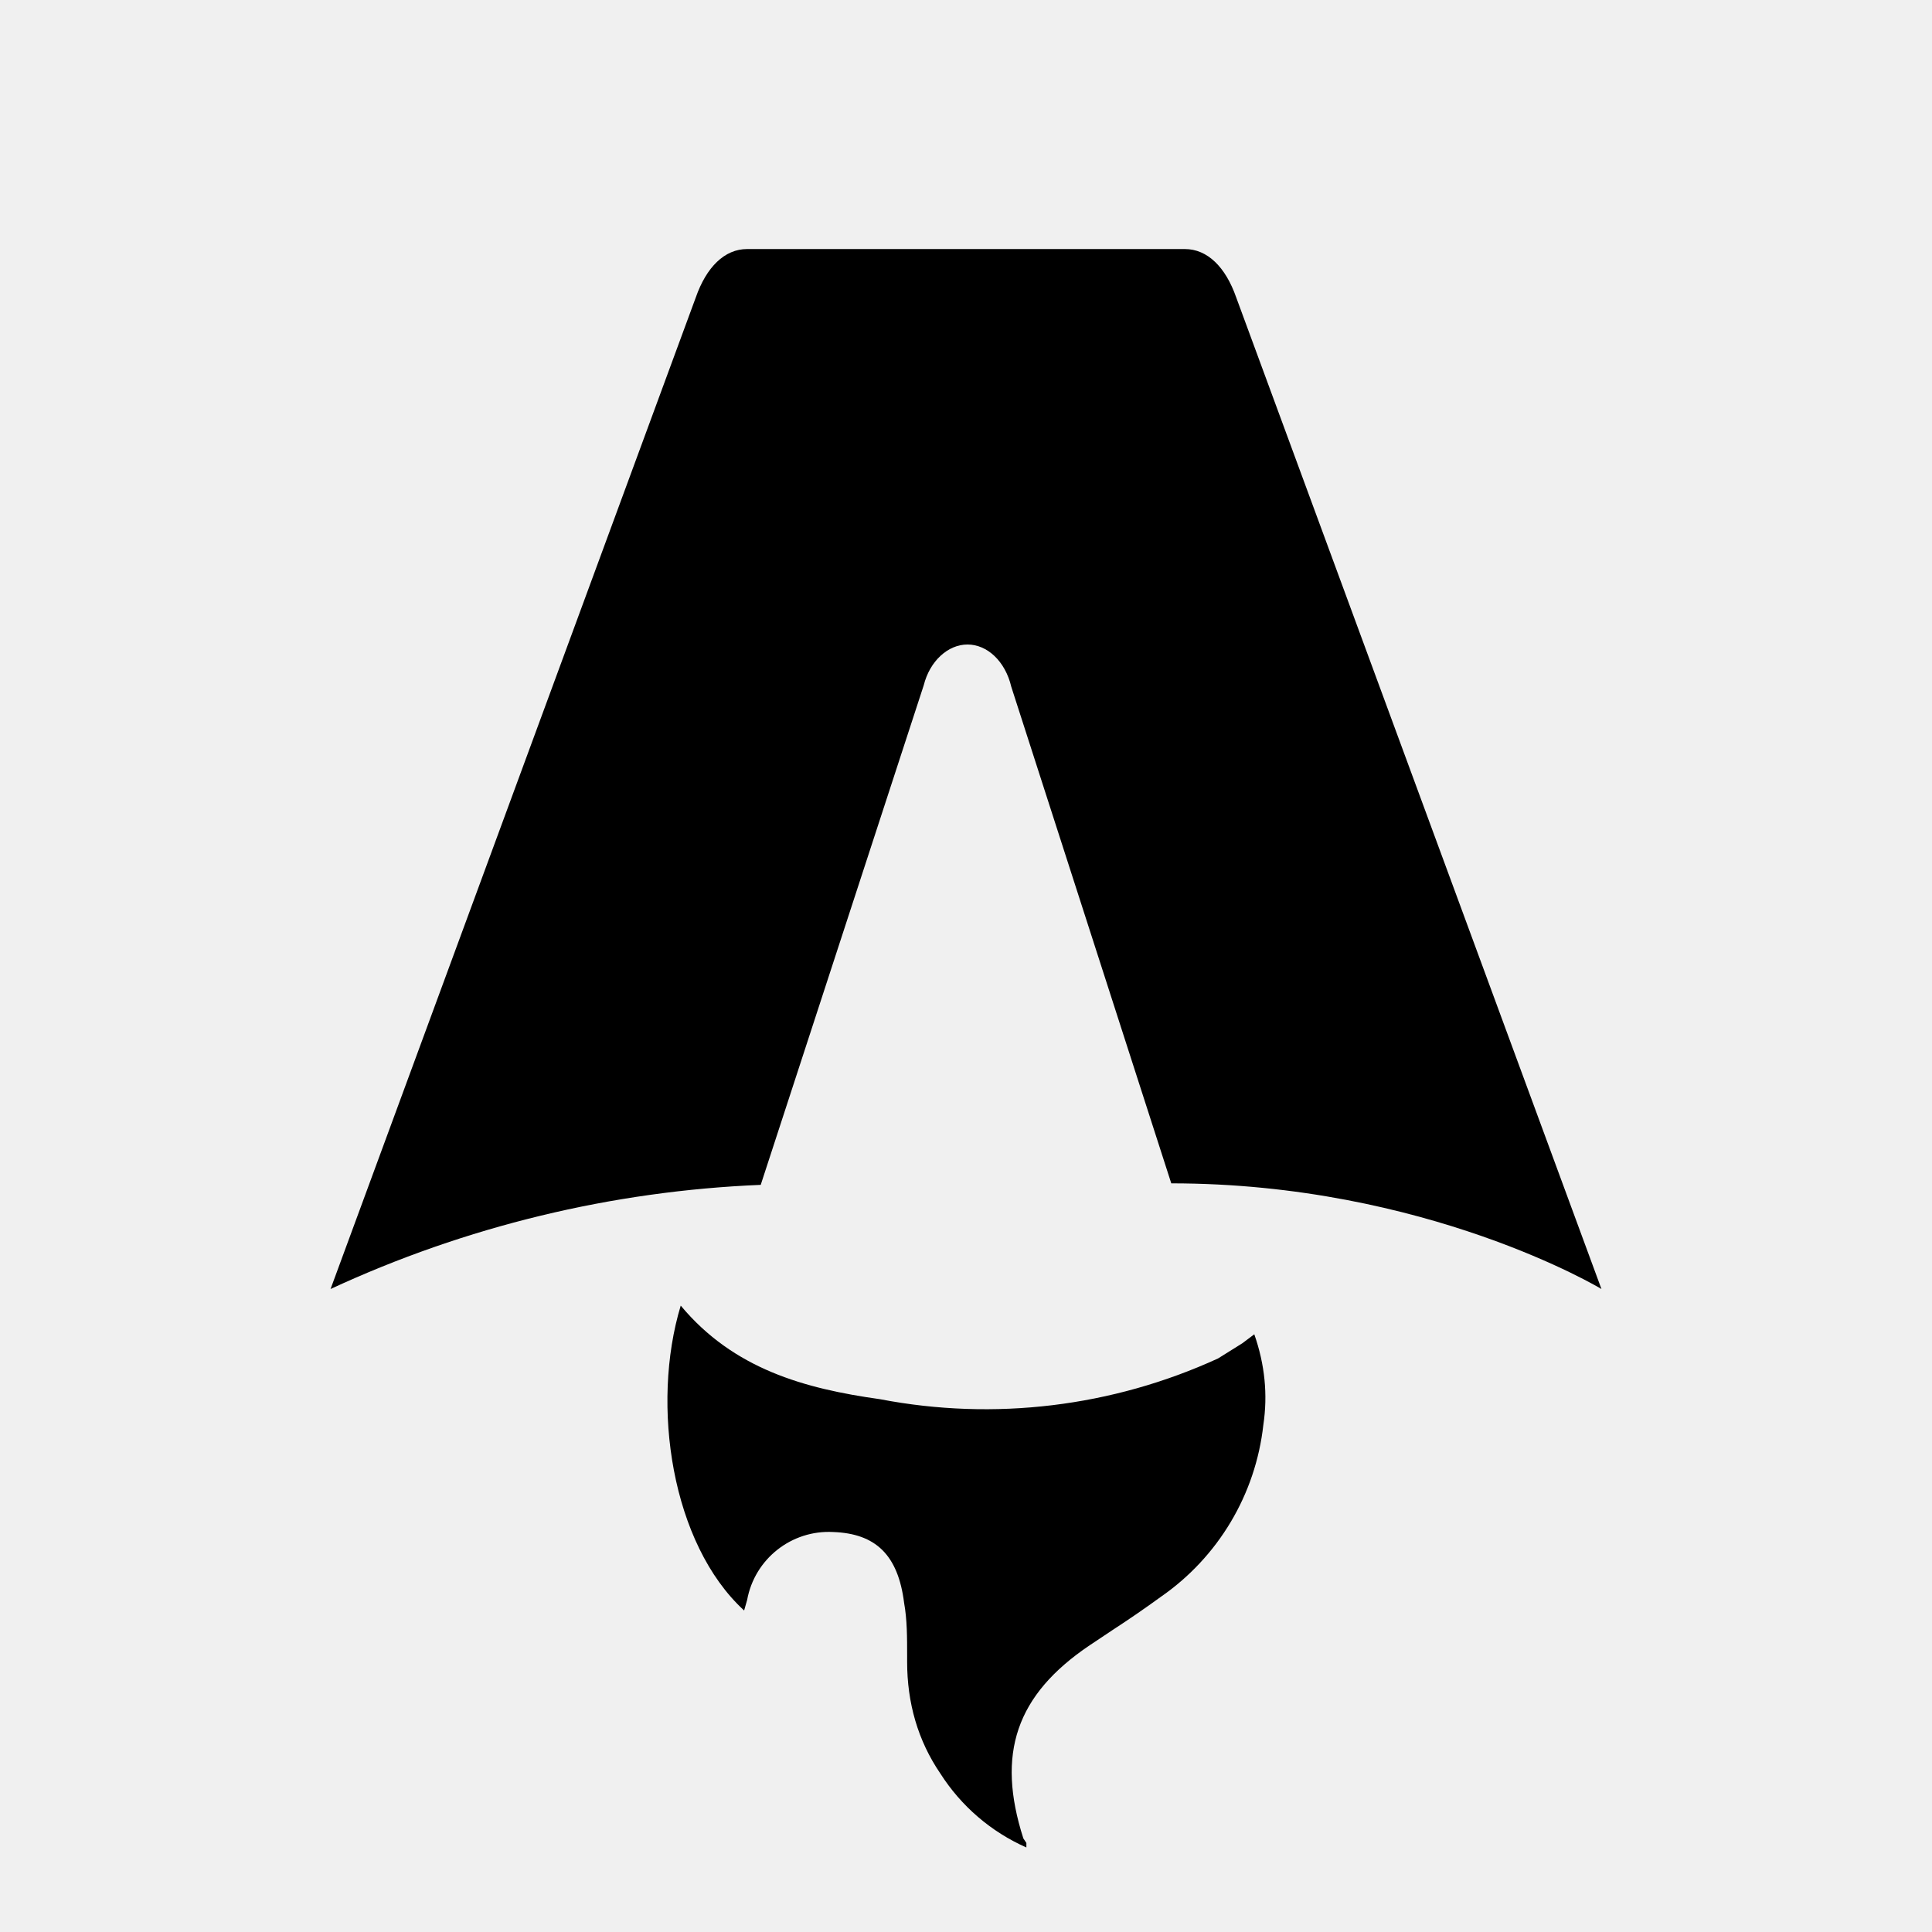
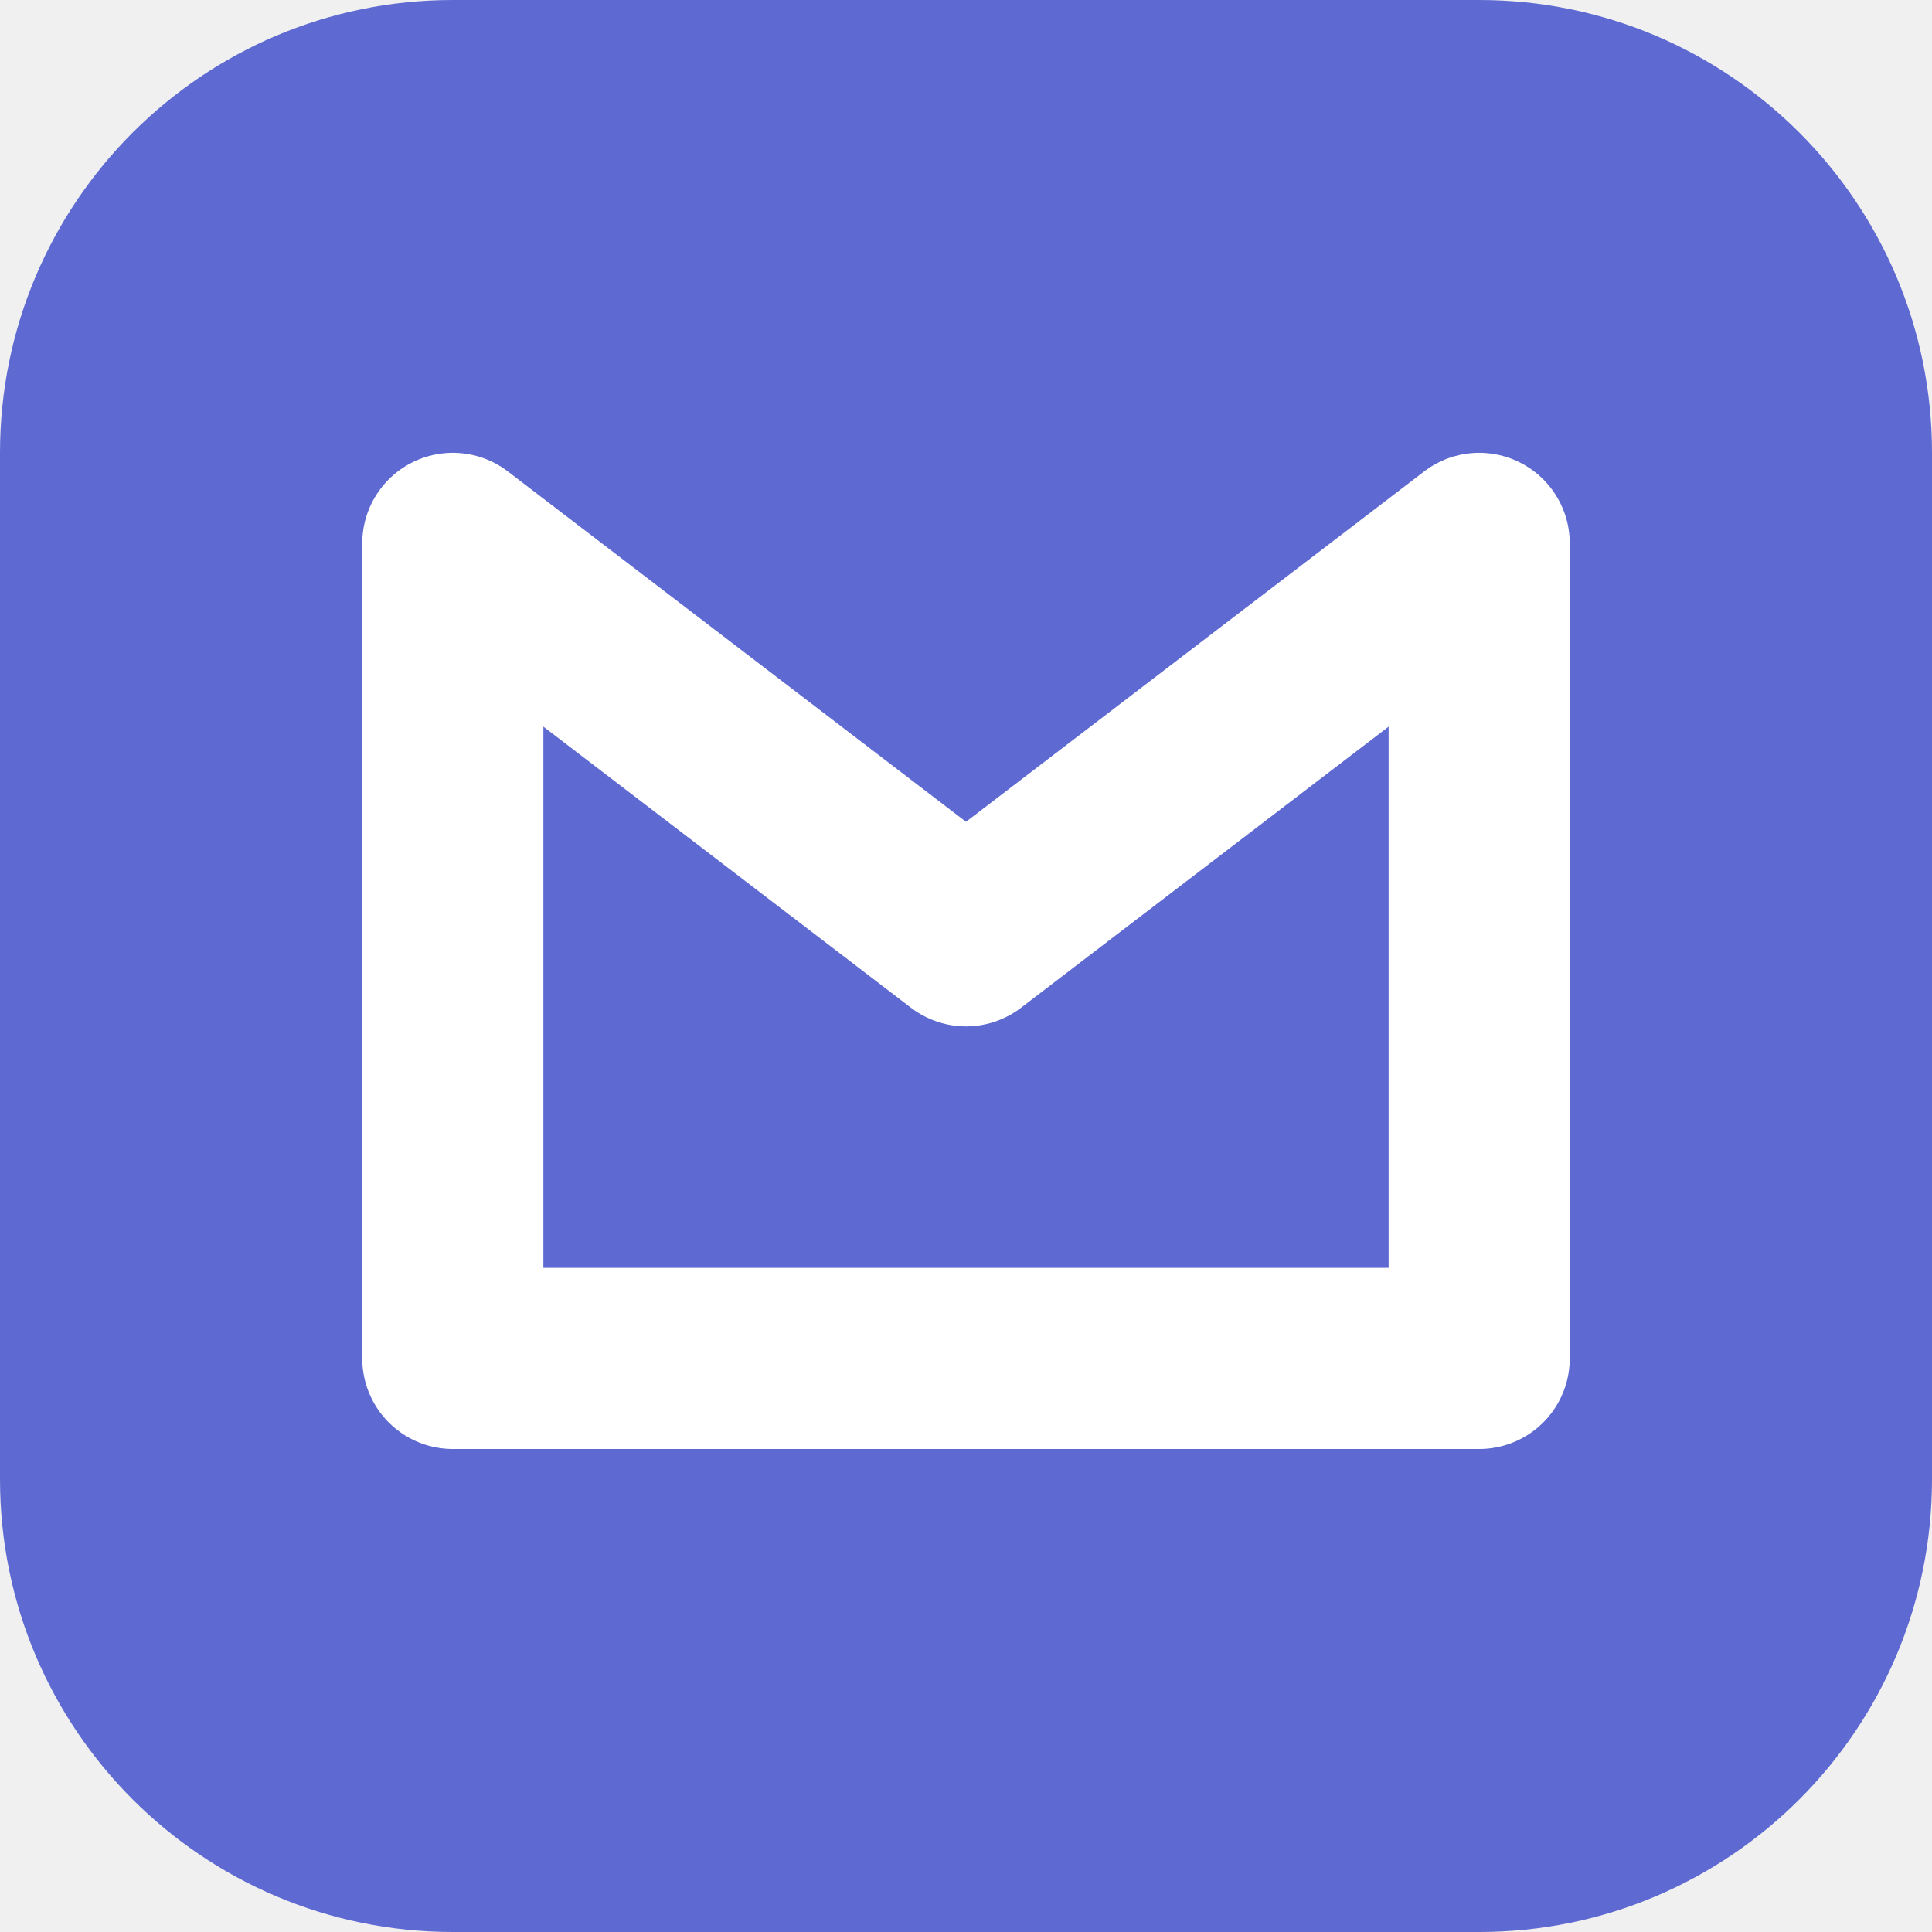
- <svg xmlns="http://www.w3.org/2000/svg" fill="none" viewBox="0 0 128 128">
-   <path d="M50.4 78.5a75.1 75.1 0 0 0-28.5 6.9l24.2-65.7c.7-2 1.9-3.2 3.4-3.2h29c1.5 0 2.7 1.2 3.4 3.2l24.2 65.7s-11.6-7-28.5-7L67 45.5c-.4-1.7-1.6-2.8-2.9-2.8-1.3 0-2.5 1.1-2.9 2.7L50.4 78.5Zm-1.1 28.2Zm-4.2-20.2c-2 6.6-.6 15.8 4.2 20.2a17.5 17.5 0 0 1 .2-.7 5.5 5.5 0 0 1 5.7-4.5c2.8.1 4.3 1.5 4.7 4.7.2 1.1.2 2.3.2 3.5v.4c0 2.7.7 5.2 2.2 7.4a13 13 0 0 0 5.7 4.9v-.3l-.2-.3c-1.8-5.6-.5-9.5 4.4-12.8l1.5-1a73 73 0 0 0 3.2-2.2 16 16 0 0 0 6.8-11.4c.3-2 .1-4-.6-6l-.8.6-1.6 1a37 37 0 0 1-22.4 2.7c-5-.7-9.7-2-13.2-6.2Z" />
-   <style>
-         path { fill: #000; }
-         @media (prefers-color-scheme: dark) {
-             path { fill: #FFF; }
-         }
-     </style>
+ <svg xmlns="http://www.w3.org/2000/svg" viewBox="0 0 64 64" fill="none">
+   <rect width="64" height="64" rx="15" fill="#5e6ad2" />
+   <path d="M15 45V18l17 13 17-13v27M15 45h34" stroke="#fff" stroke-width="6" stroke-linecap="round" stroke-linejoin="round" />
</svg>
